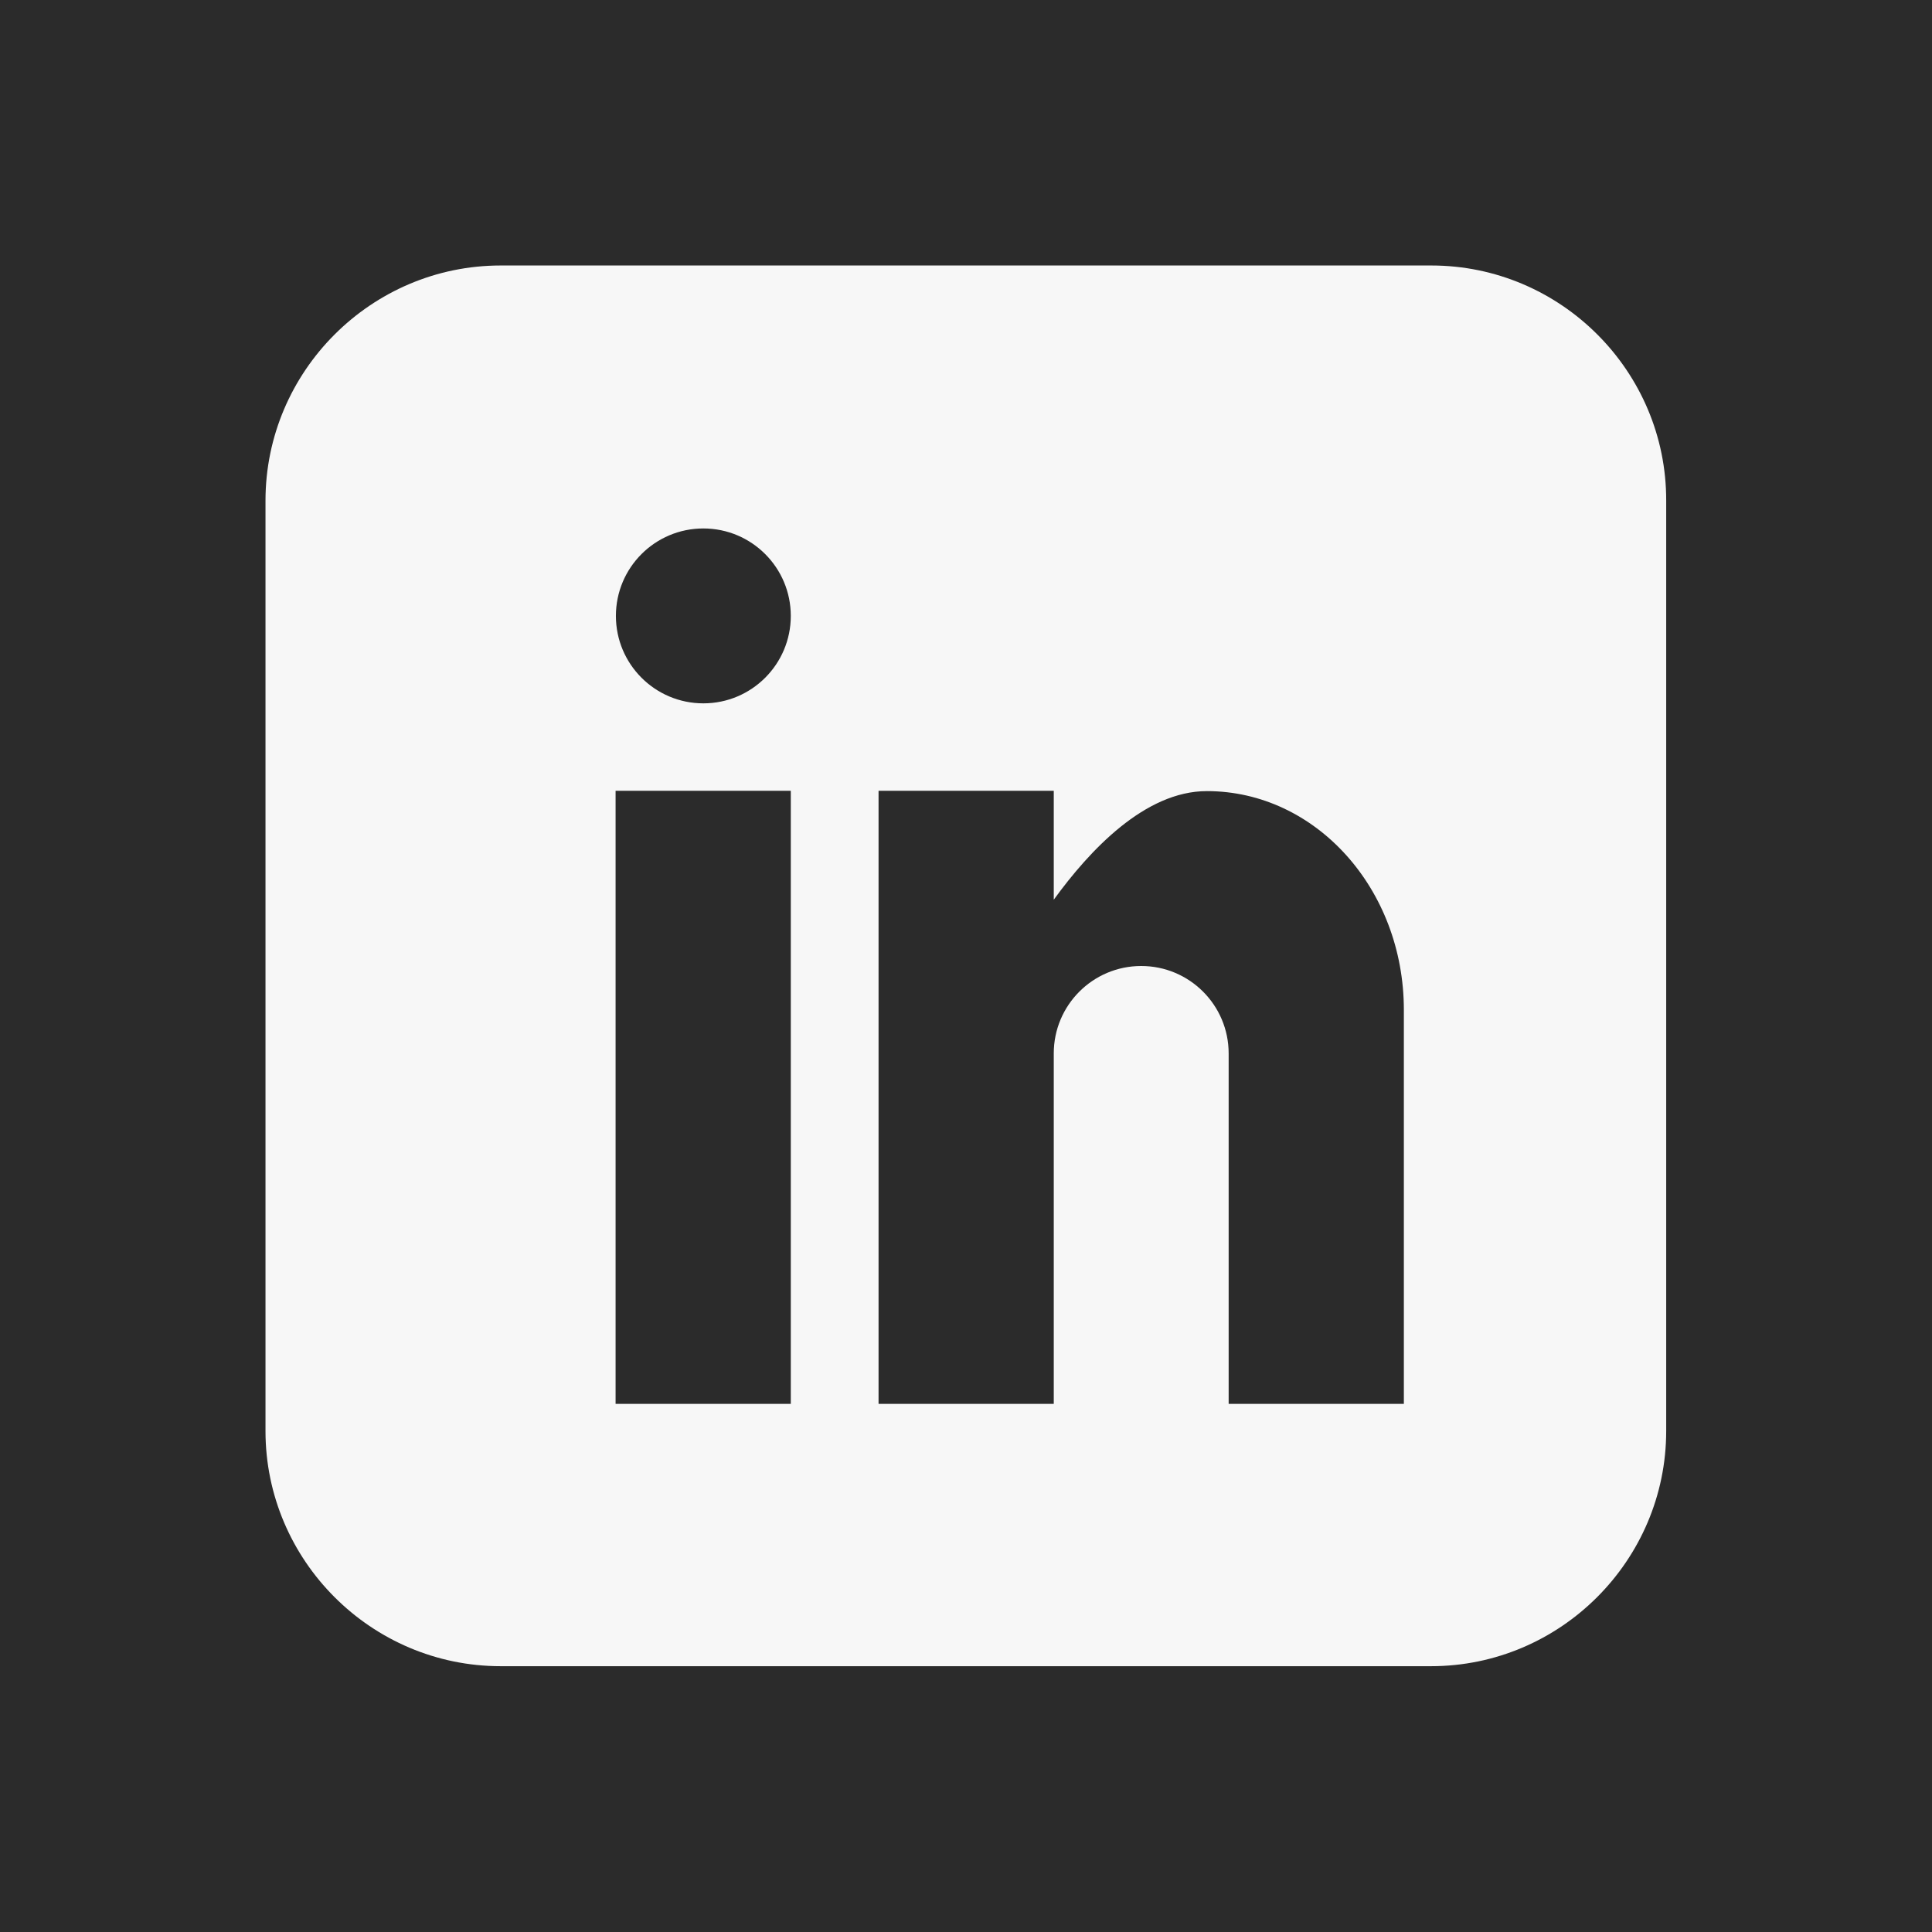
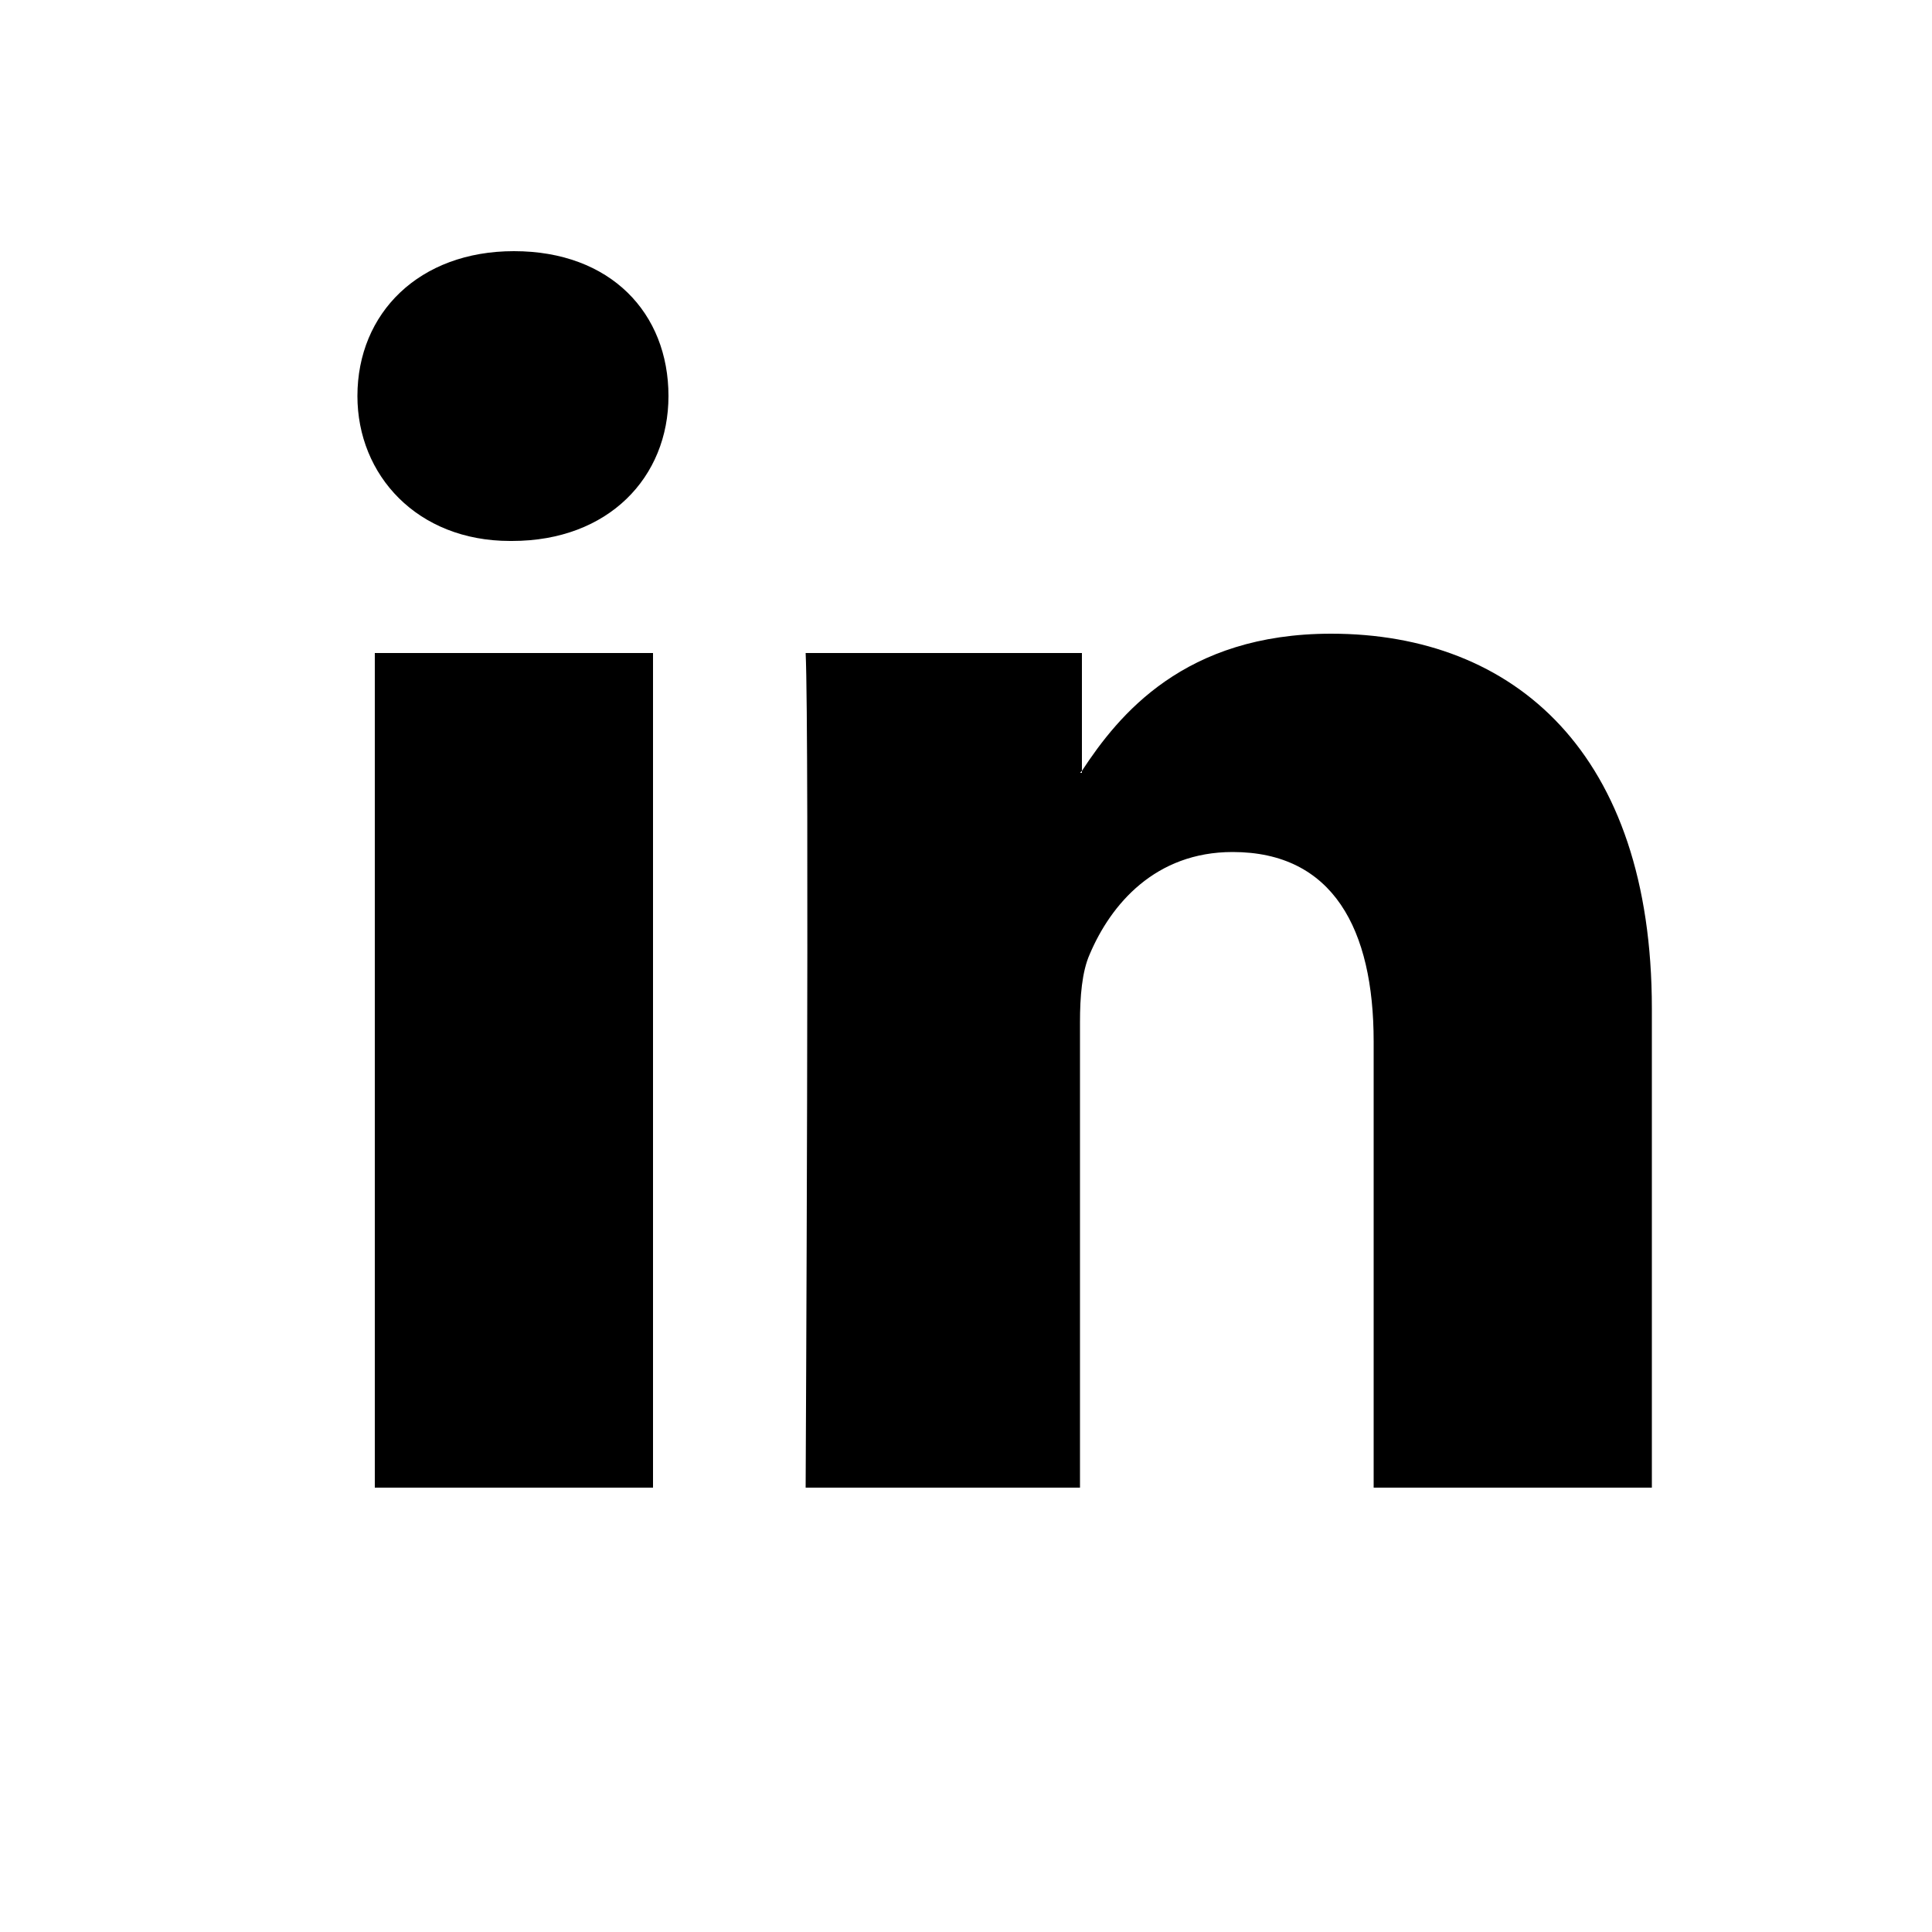
- <svg xmlns="http://www.w3.org/2000/svg" version="1.1" id="linkedin" x="0px" y="0px" viewBox="0 90 612 612" enable-background="new 0 90 612 612" xml:space="preserve">
-   <rect y="90" fill="#2B2B2B" width="612" height="612" />
-   <path fill="#F7F7F7" d="M453.4,174.1H158.6c-41,0-74.5,33.5-74.5,74.5v294.7c0,41,33.5,74.5,74.5,74.5h294.7  c41,0,74.5-33.5,74.5-74.5V248.6C527.9,207.6,494.4,174.1,453.4,174.1z M250.5,534.7H195V340.5h55.5V534.7z M222.8,312.8  c-15.3,0-27.7-12.4-27.7-27.7s12.4-27.7,27.7-27.7s27.7,12.4,27.7,27.7S238.1,312.8,222.8,312.8z M444.7,534.7h-55.5v-111  c0-15.3-12.4-27.7-27.7-27.7c-15.3,0-27.7,12.4-27.7,27.7v111h-55.5V340.5h55.5V375c11.4-15.7,28.9-34.4,48.5-34.4  c34.5,0,62.4,31,62.4,69.3L444.7,534.7L444.7,534.7z" />
+ <svg xmlns="http://www.w3.org/2000/svg" version="1.1" id="Icons" x="0px" y="0px" viewBox="0 0 100 100" enable-background="new 0 0 100 100" xml:space="preserve">
+   <path id="LinkedIn" d="M85.5,52.2V77H71.1V53.9c0-5.8-2.1-9.8-7.3-9.8c-4,0-6.3,2.7-7.4,5.3c-0.4,0.9-0.5,2.2-0.5,3.5V77H41.7  c0,0,0.2-39.1,0-43.2H56v6.1c0,0-0.1,0.1-0.1,0.1H56v-0.1c1.9-2.9,5.3-7.1,12.9-7.1C78.4,32.8,85.5,39,85.5,52.2z M26.6,13  c-4.9,0-8.1,3.2-8.1,7.5c0,4.1,3.1,7.5,7.9,7.5h0.1c5,0,8.1-3.3,8.1-7.5C34.6,16.2,31.6,13,26.6,13z M19.4,77h14.4V33.8H19.4V77z" />
</svg>
